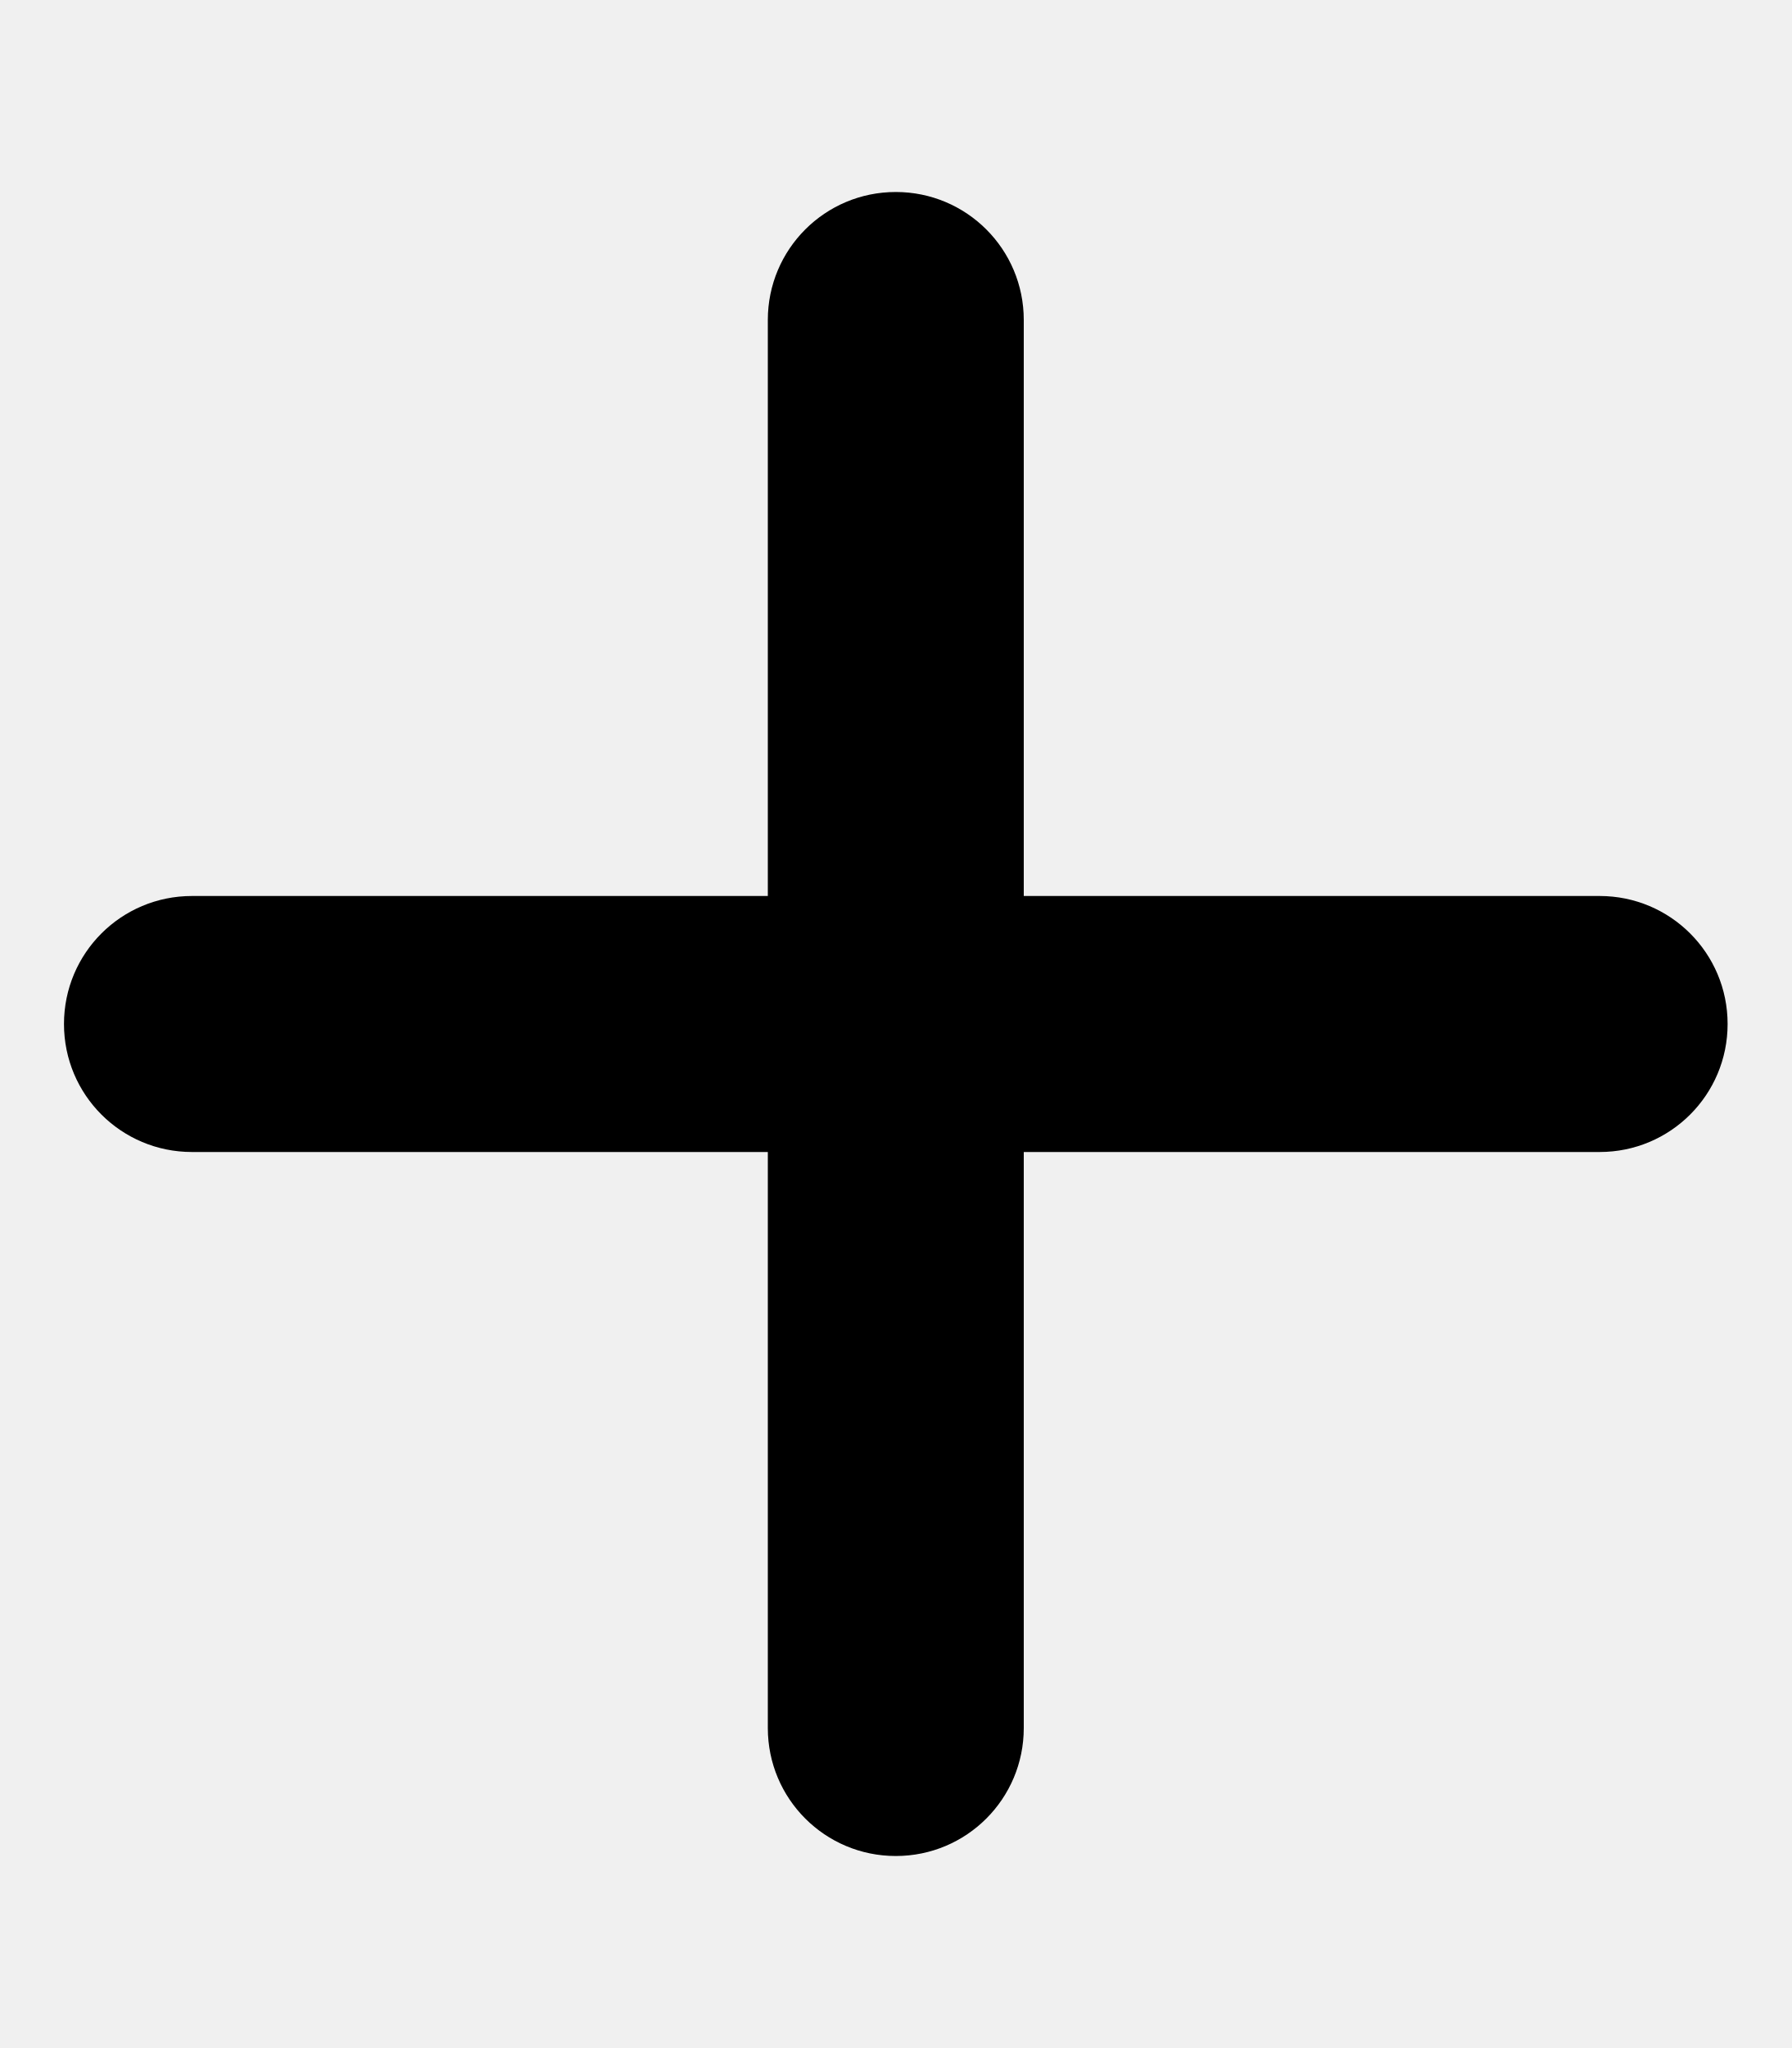
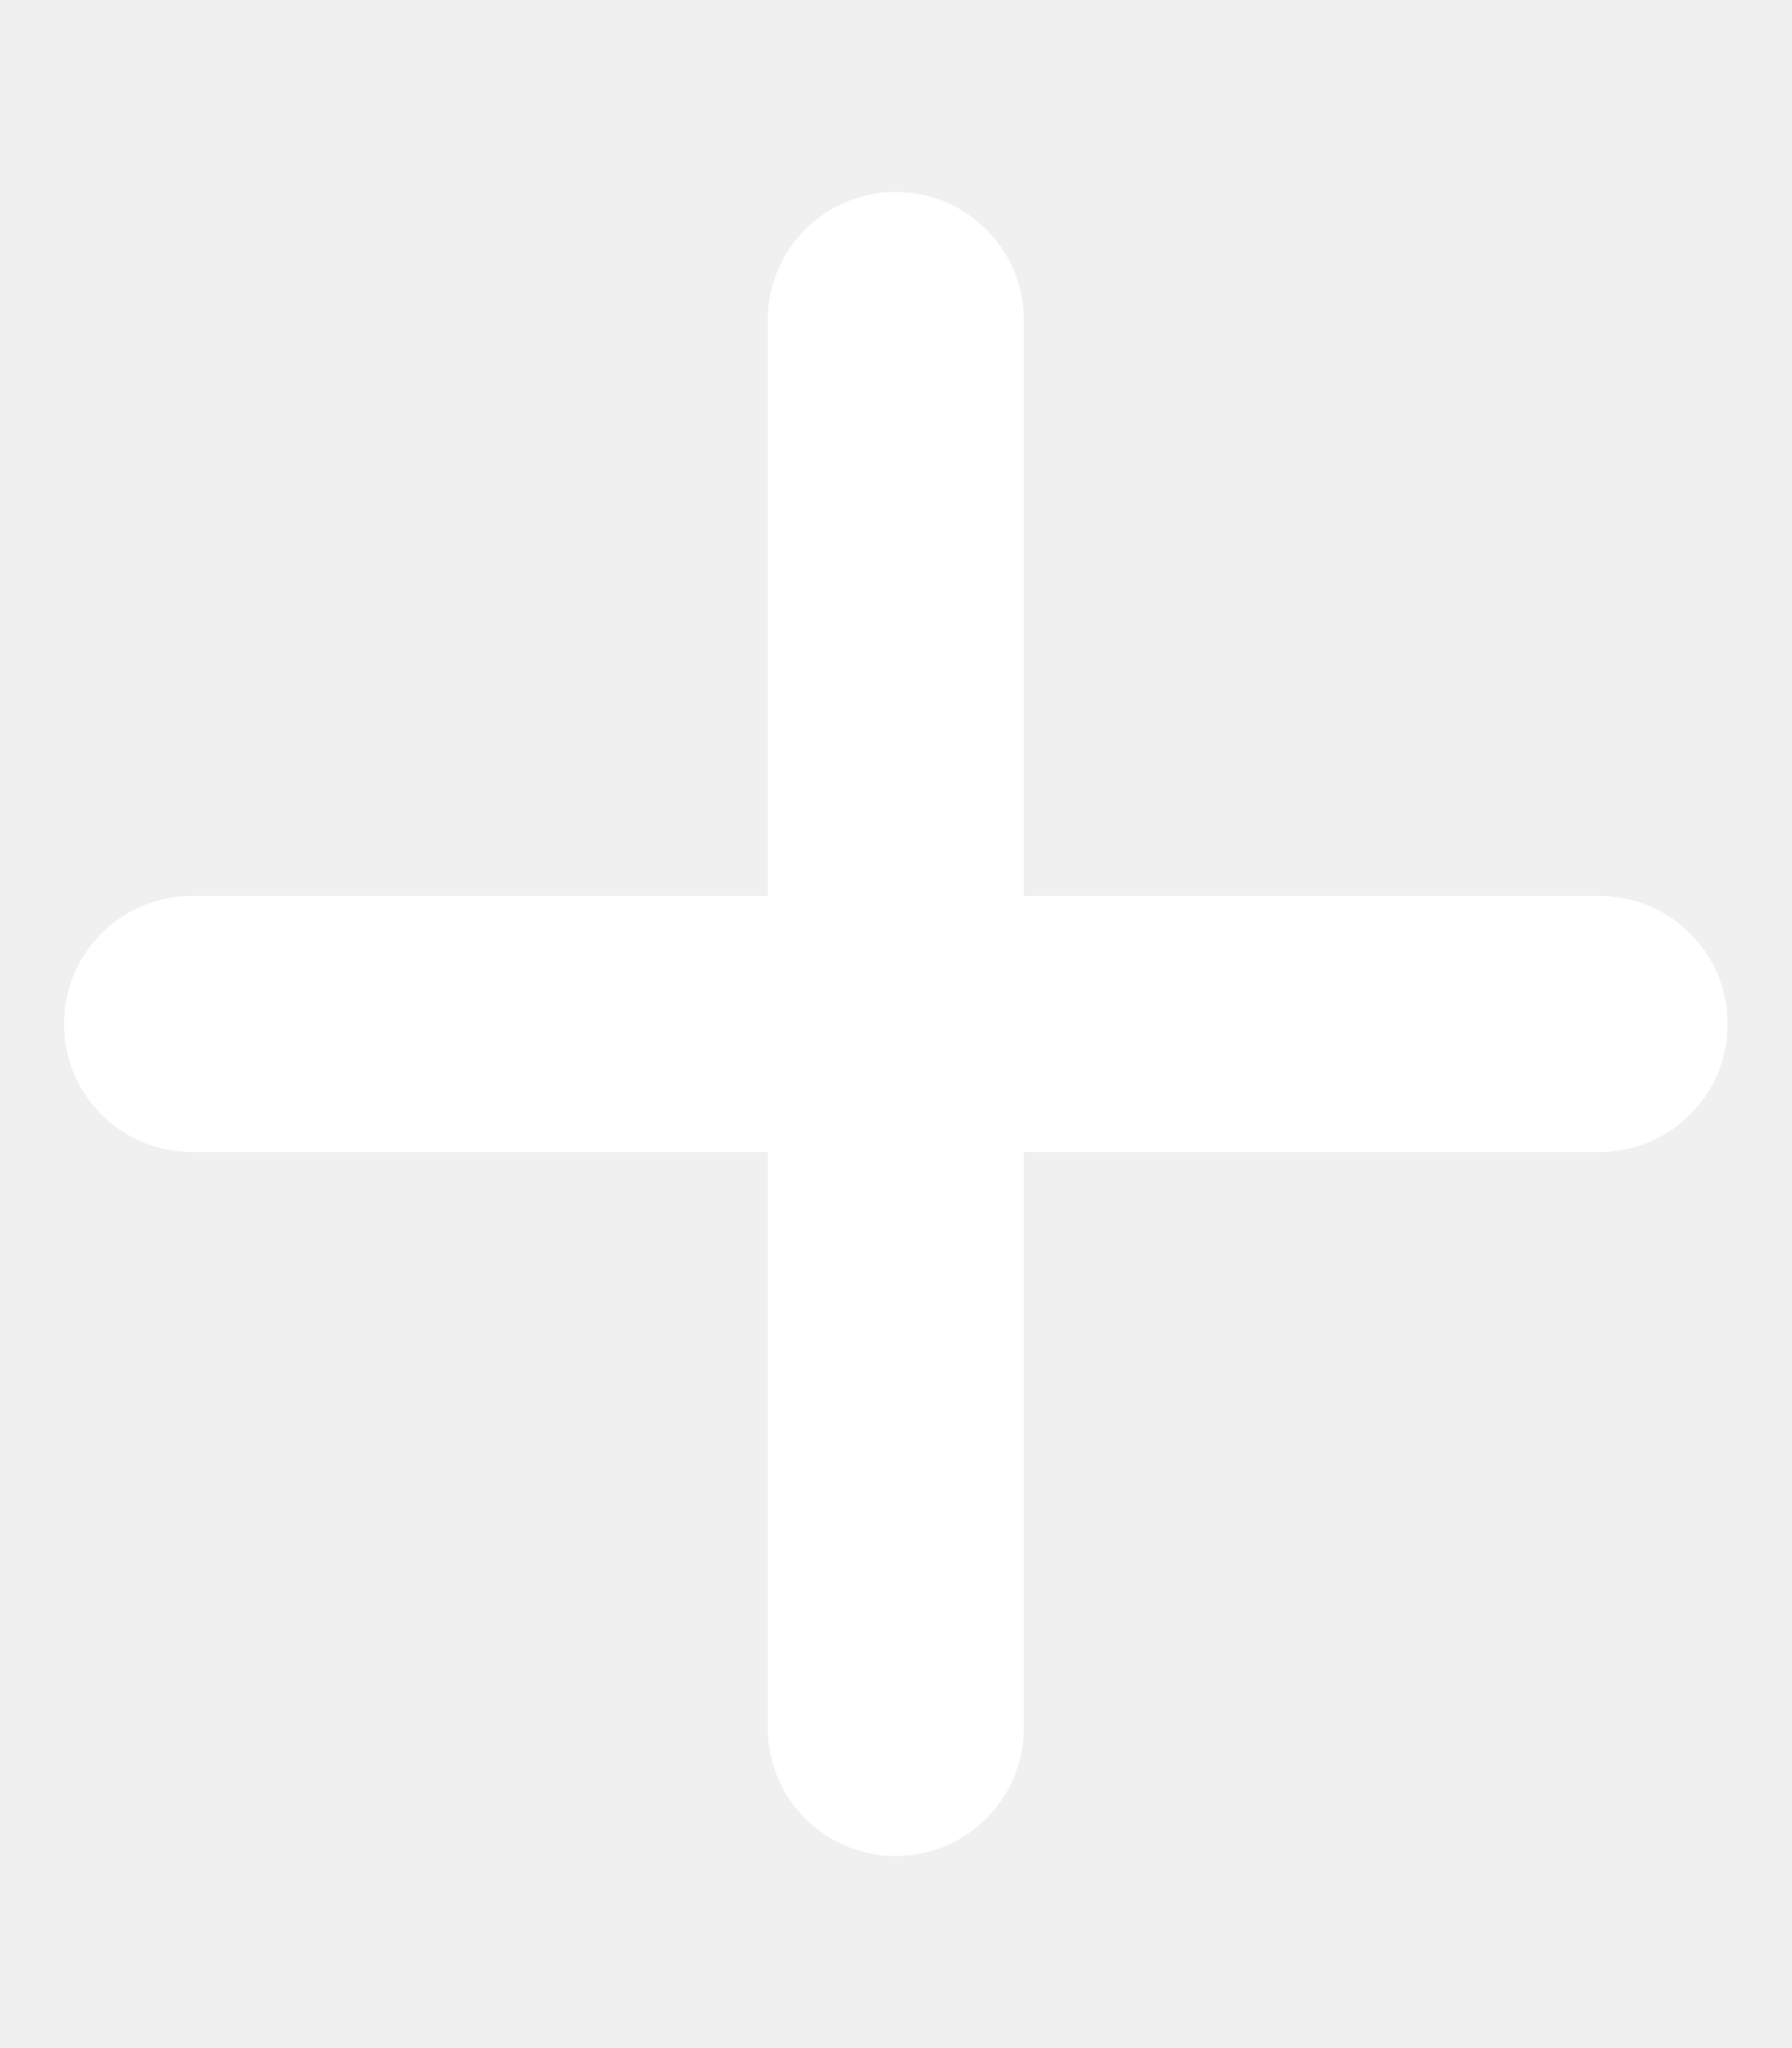
<svg xmlns="http://www.w3.org/2000/svg" viewBox="0 0 448 512">
-   <path d="M256 80c0-17.7-14.3-32-32-32s-32 14.3-32 32l0 144L48 224c-17.7 0-32 14.3-32 32s14.3 32 32 32l144 0 0 144c0 17.7 14.3 32 32 32s32-14.3 32-32l0-144 144 0c17.7 0 32-14.3 32-32s-14.3-32-32-32l-144 0 0-144z" />
+   <path fill="#ffffff" d="M256 80c0-17.7-14.3-32-32-32s-32 14.3-32 32l0 144L48 224c-17.7 0-32 14.3-32 32s14.3 32 32 32l144 0 0 144c0 17.7 14.3 32 32 32s32-14.3 32-32l0-144 144 0c17.7 0 32-14.3 32-32s-14.3-32-32-32l-144 0 0-144z" />
</svg>
